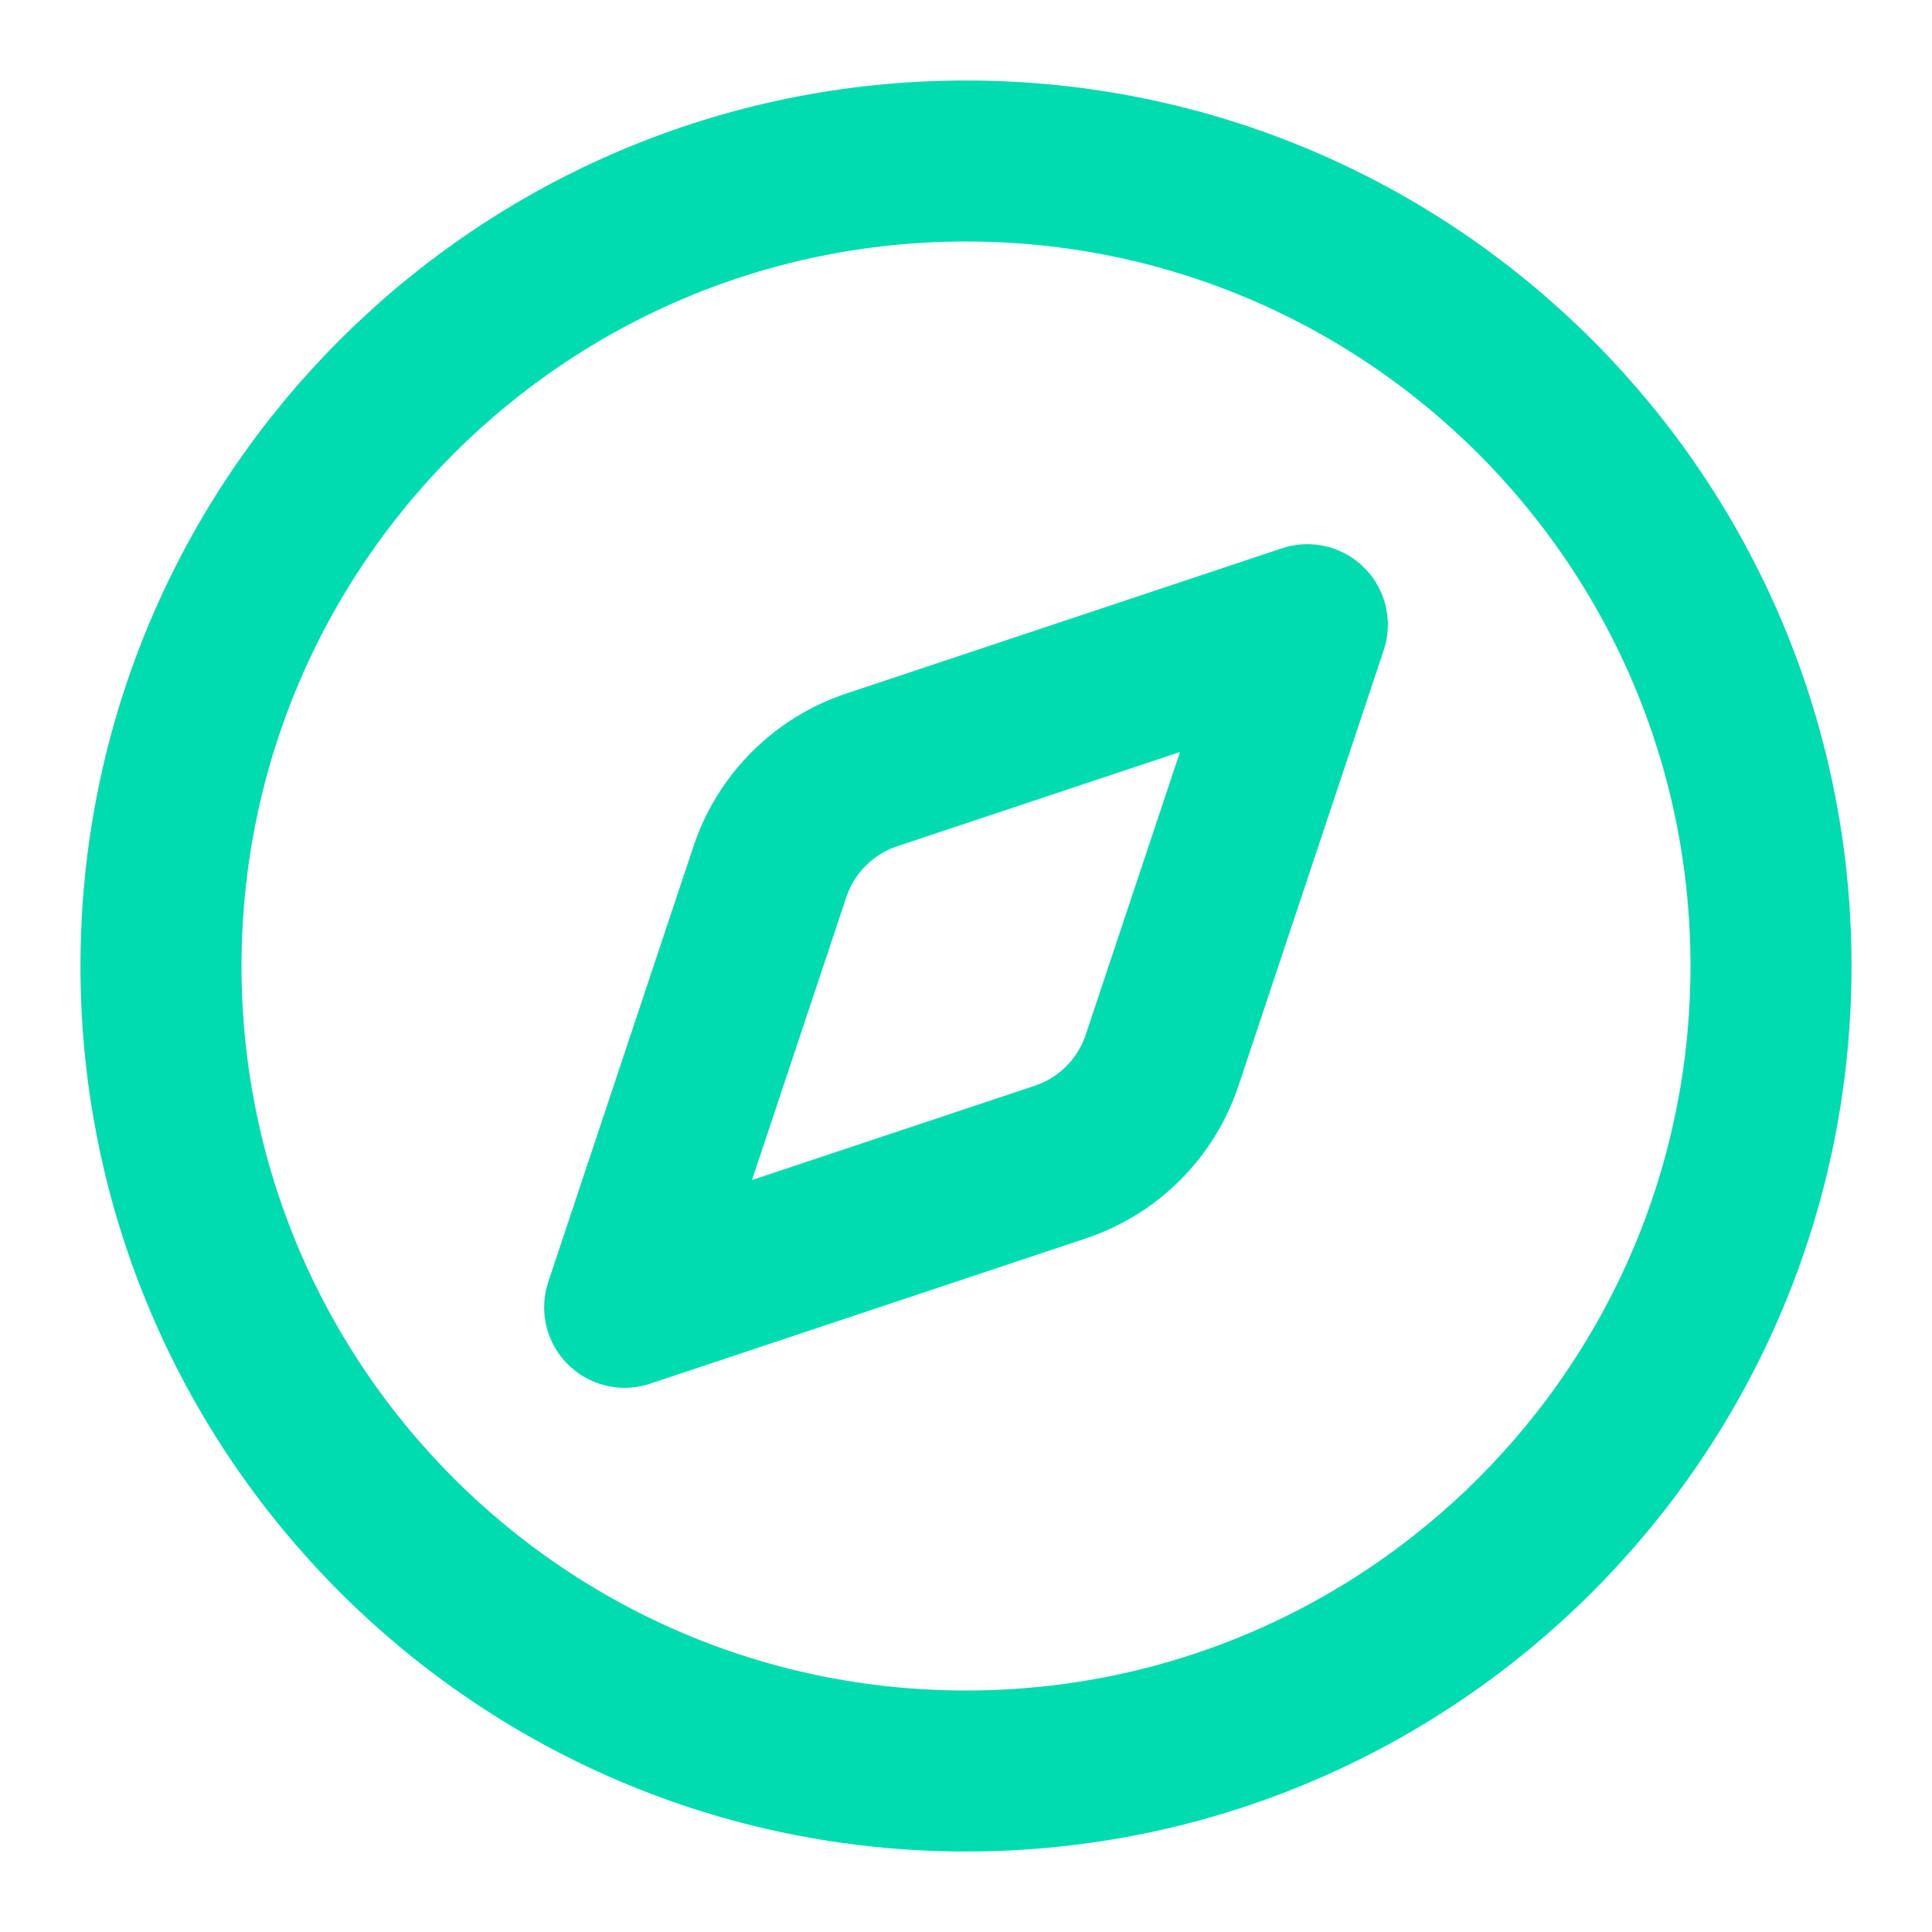
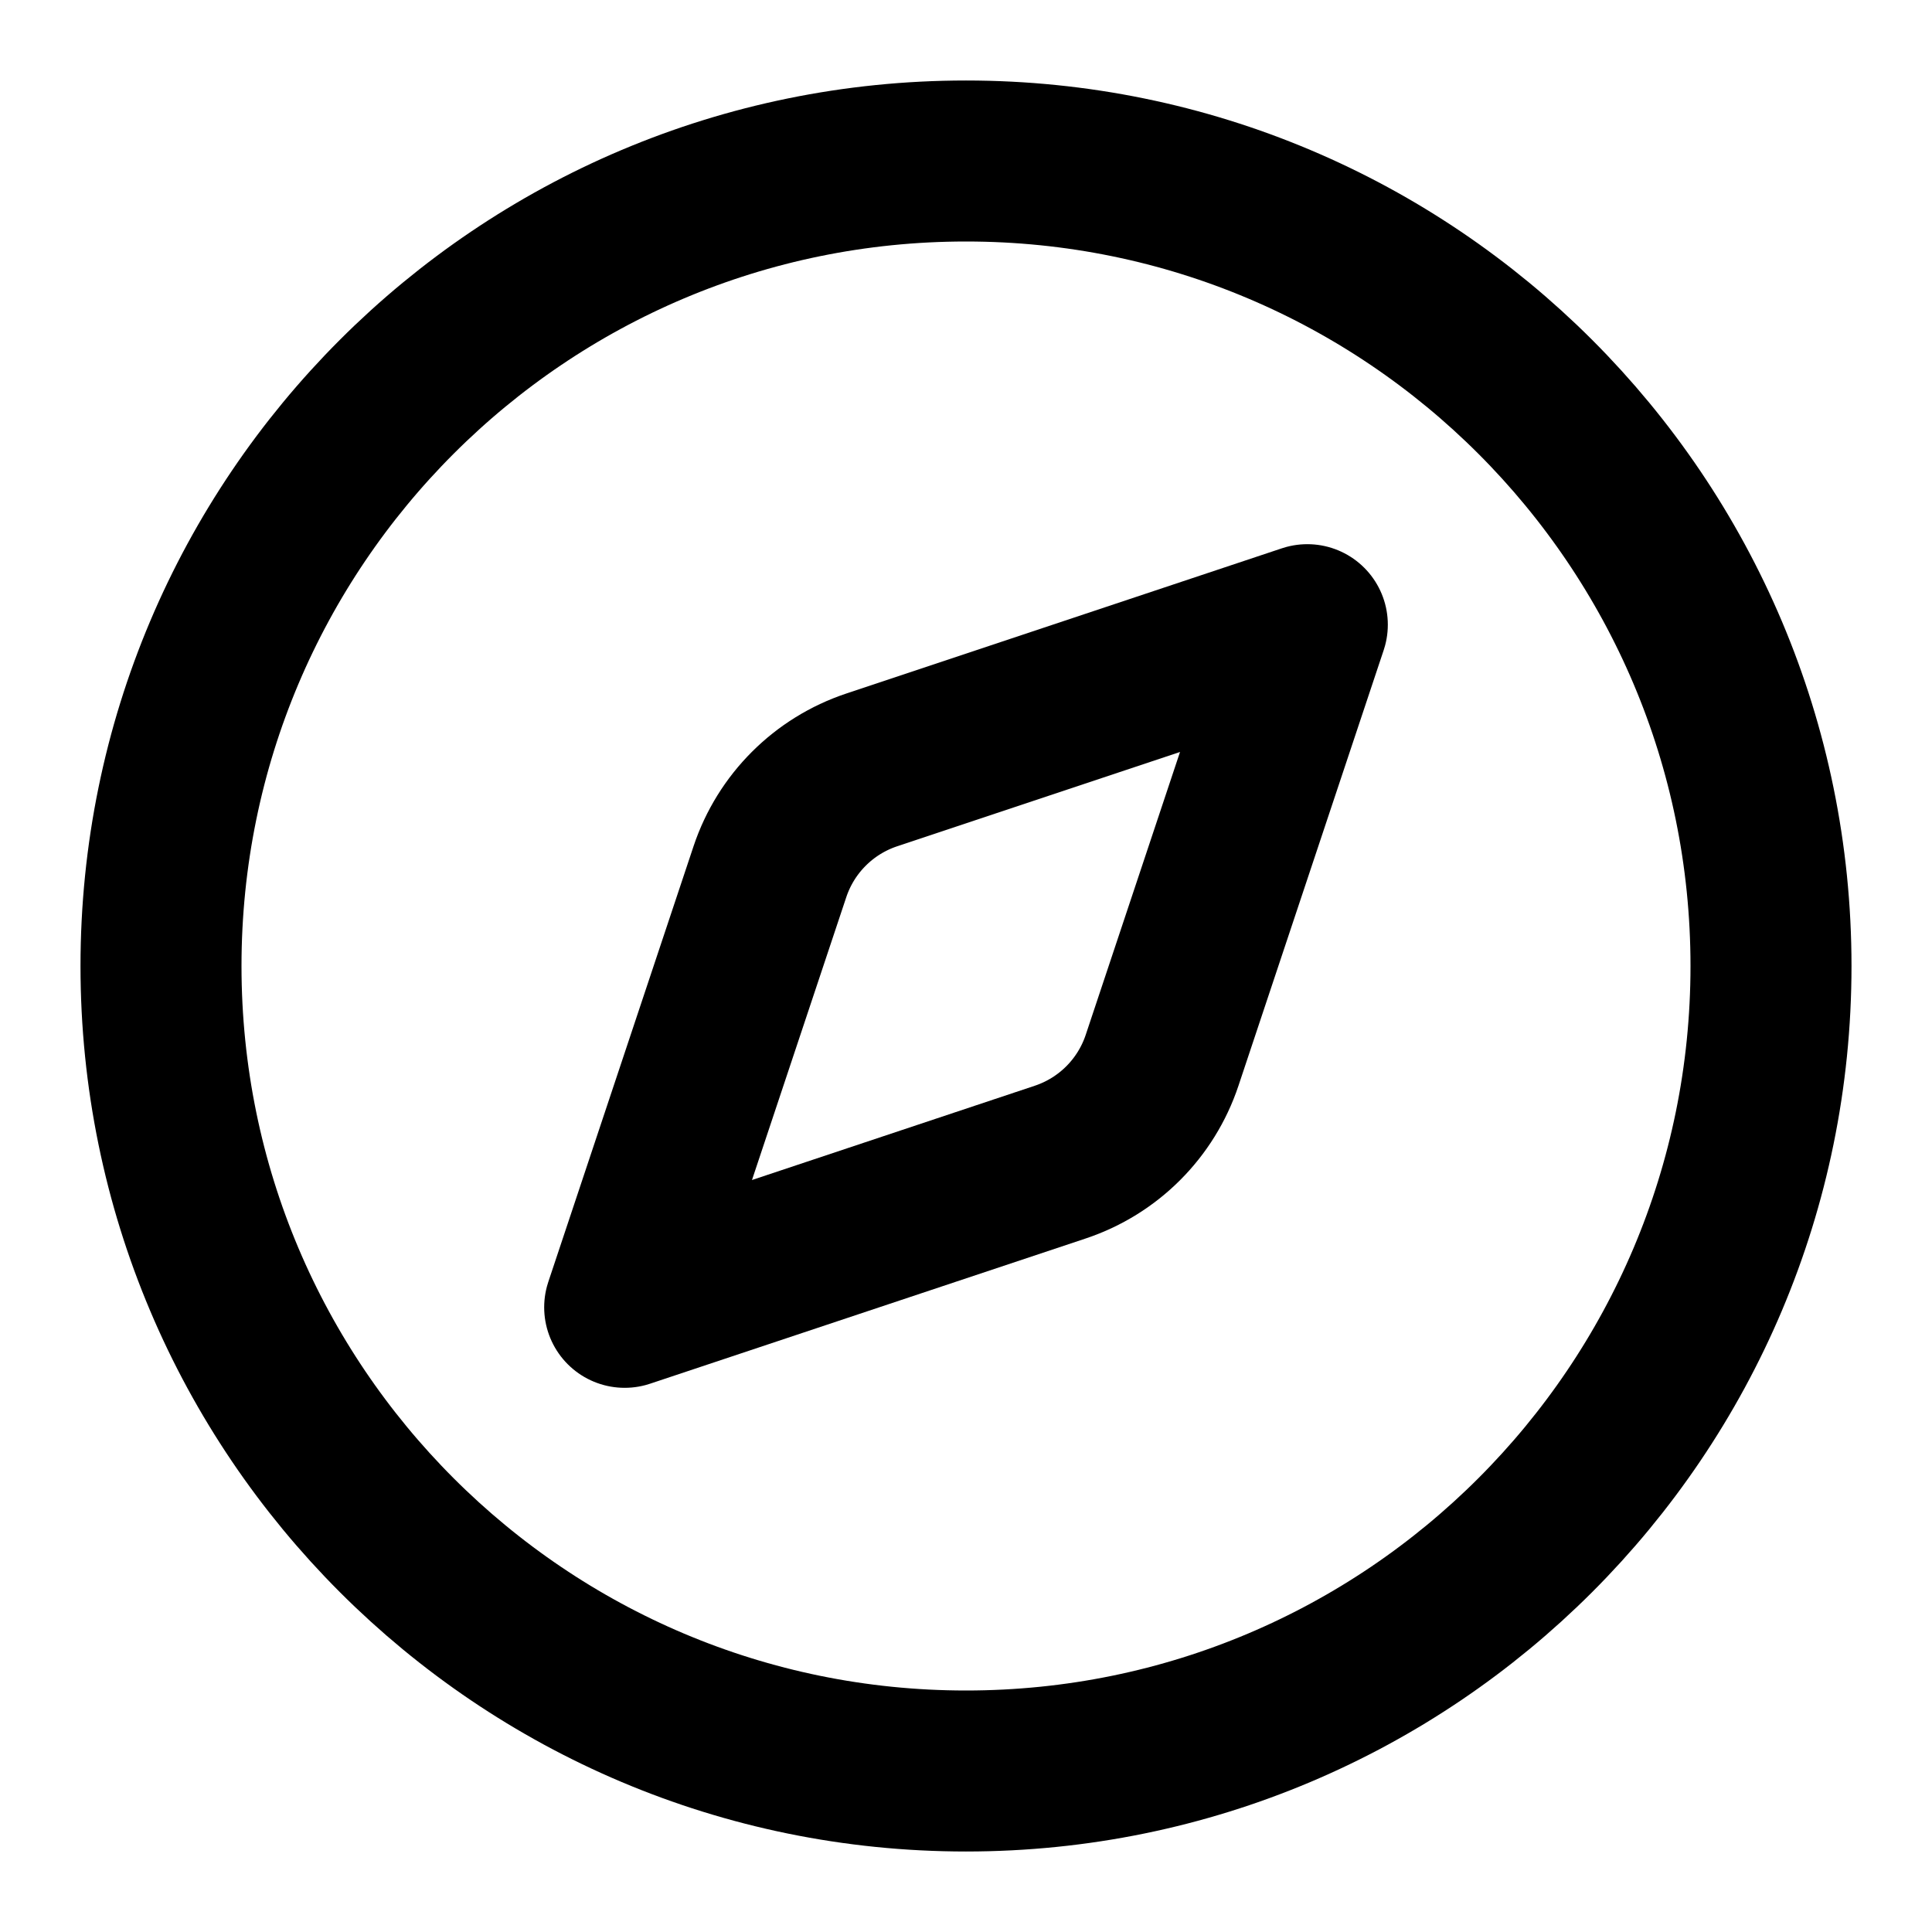
- <svg xmlns="http://www.w3.org/2000/svg" width="40" height="40" viewBox="0 0 24 24" fill="none" stroke="#00dbaf" stroke-width="2" stroke-linecap="round" stroke-linejoin="round" class="lucide lucide-compass-icon lucide-compass">
+ <svg xmlns="http://www.w3.org/2000/svg" width="40" height="40" viewBox="0 0 24 24" fill="none" stroke="currentColor" stroke-width="2" stroke-linecap="round" stroke-linejoin="round" class="lucide lucide-compass-icon lucide-compass">
  <circle cx="12" cy="12" r="10" />
  <path d="m16.24 7.76-1.804 5.411a2 2 0 0 1-1.265 1.265L7.76 16.24l1.804-5.411a2 2 0 0 1 1.265-1.265z" />
</svg>
